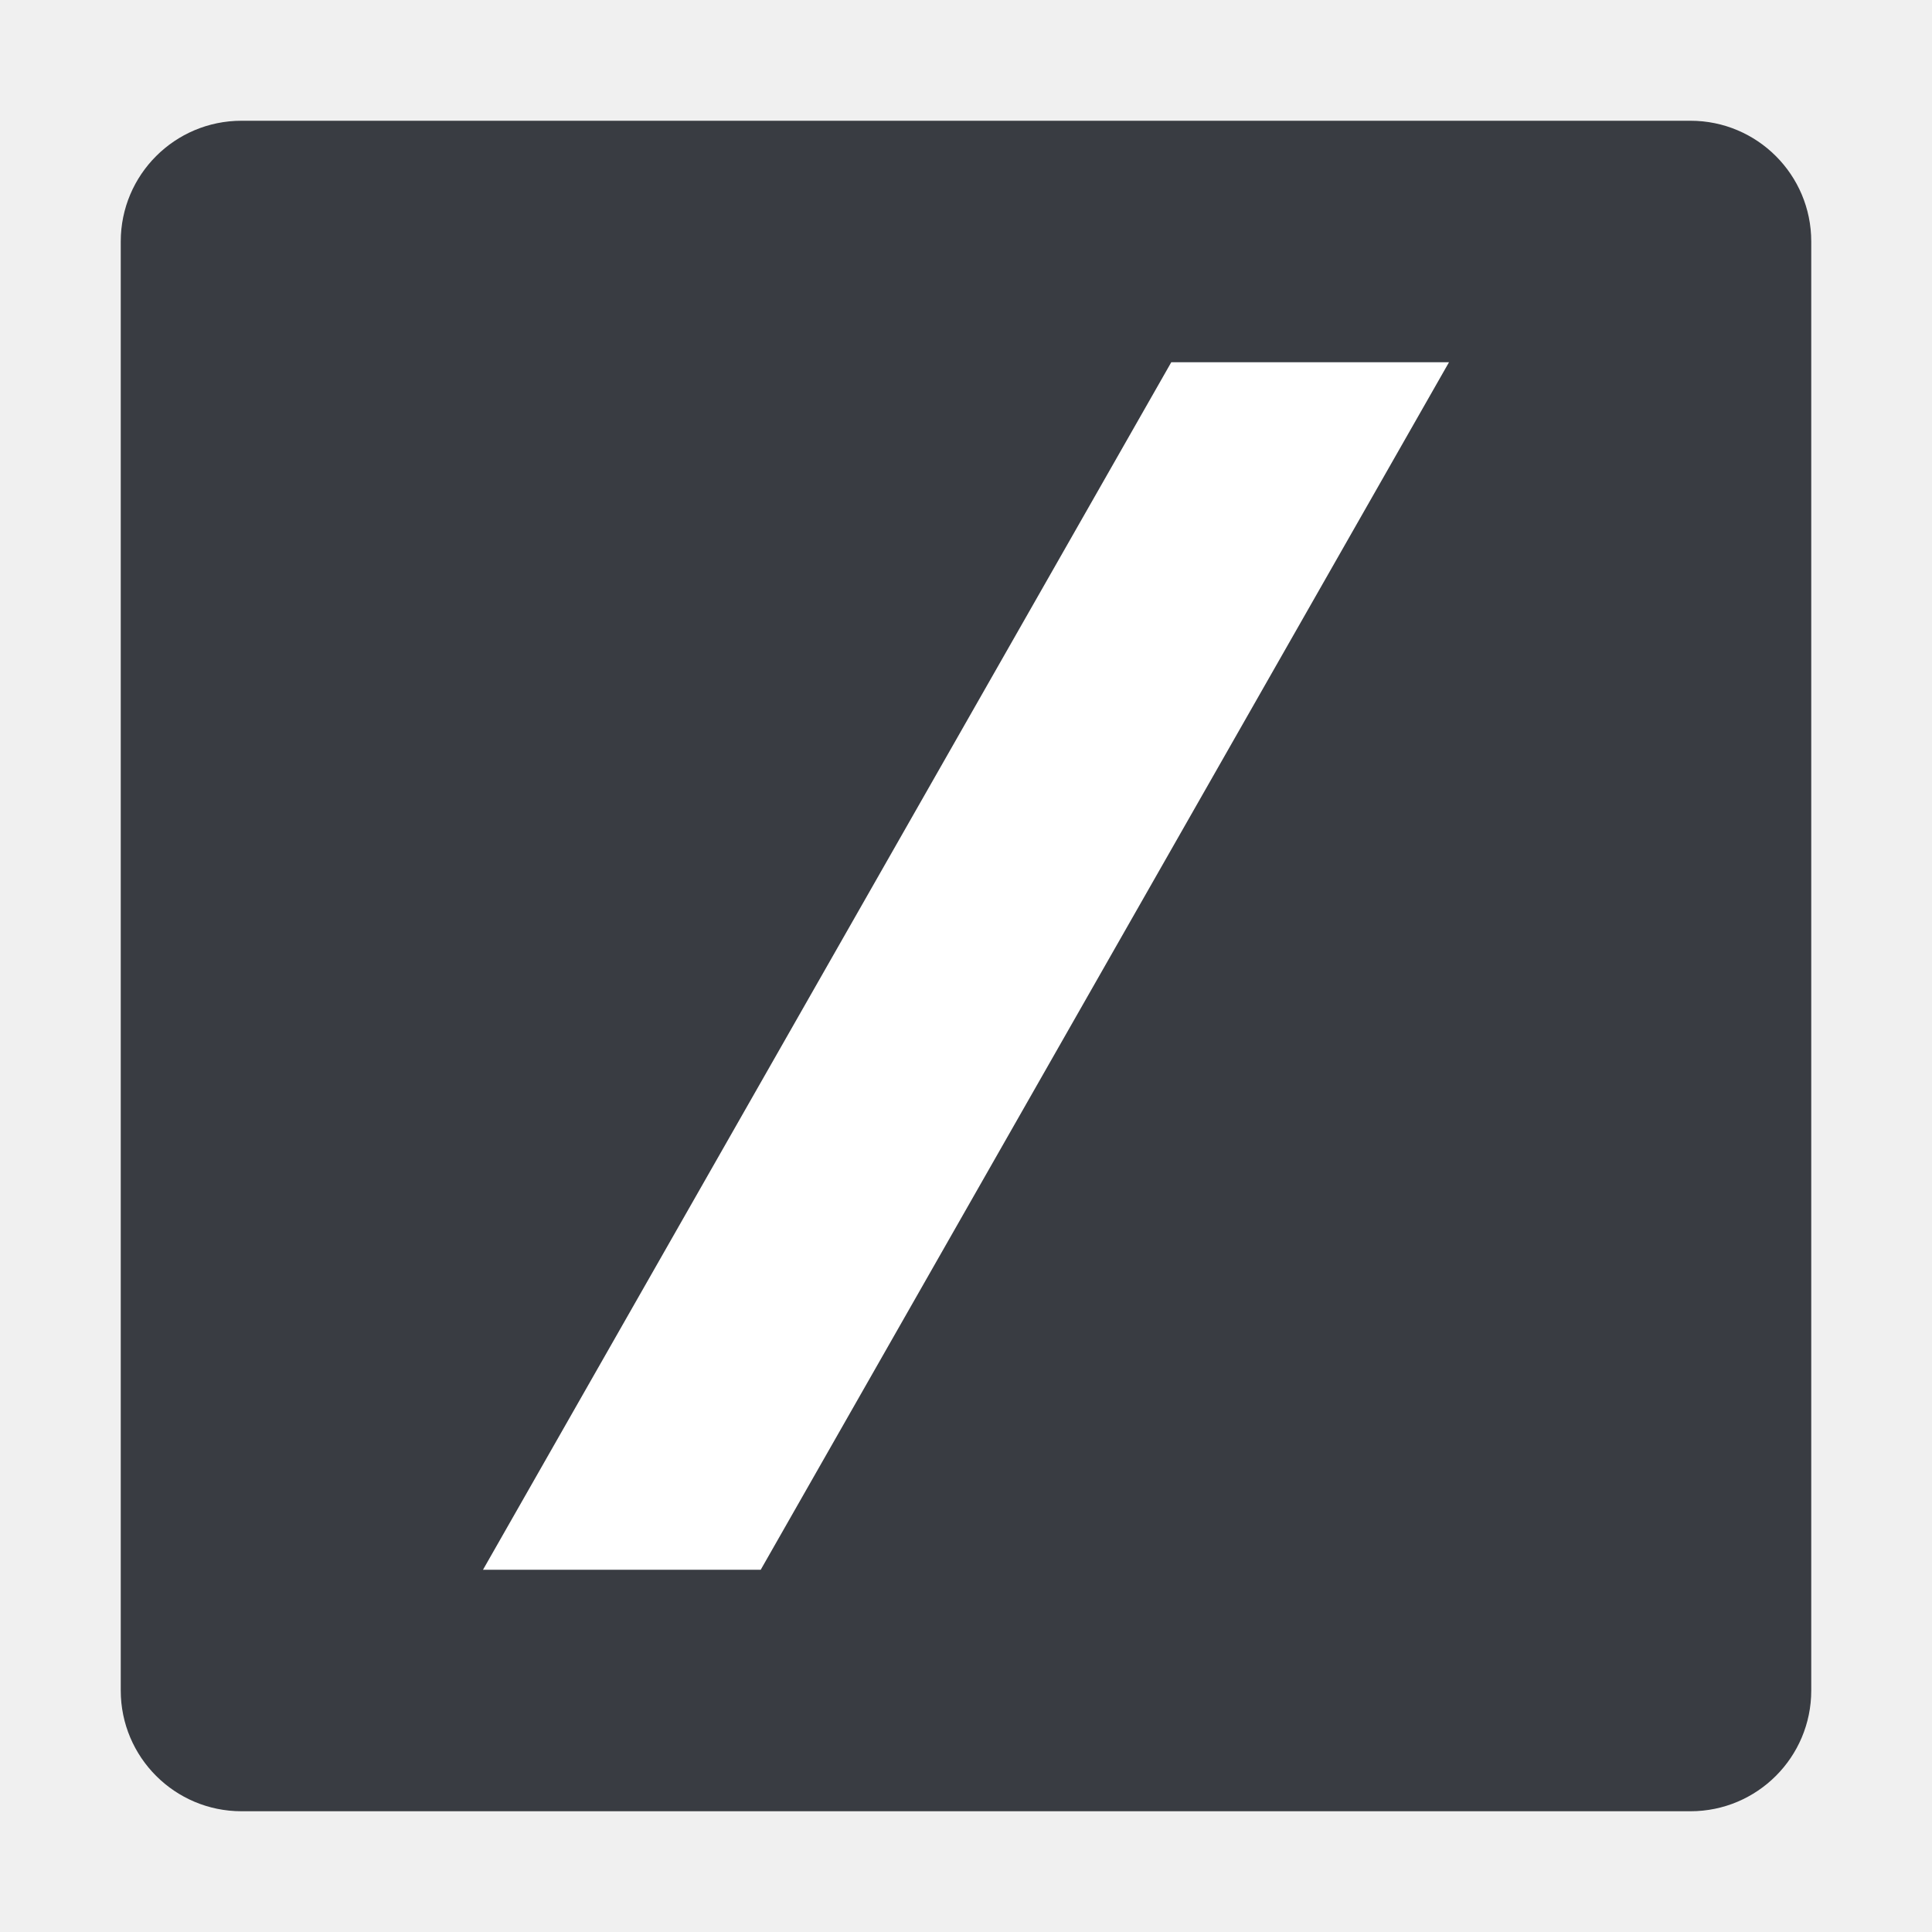
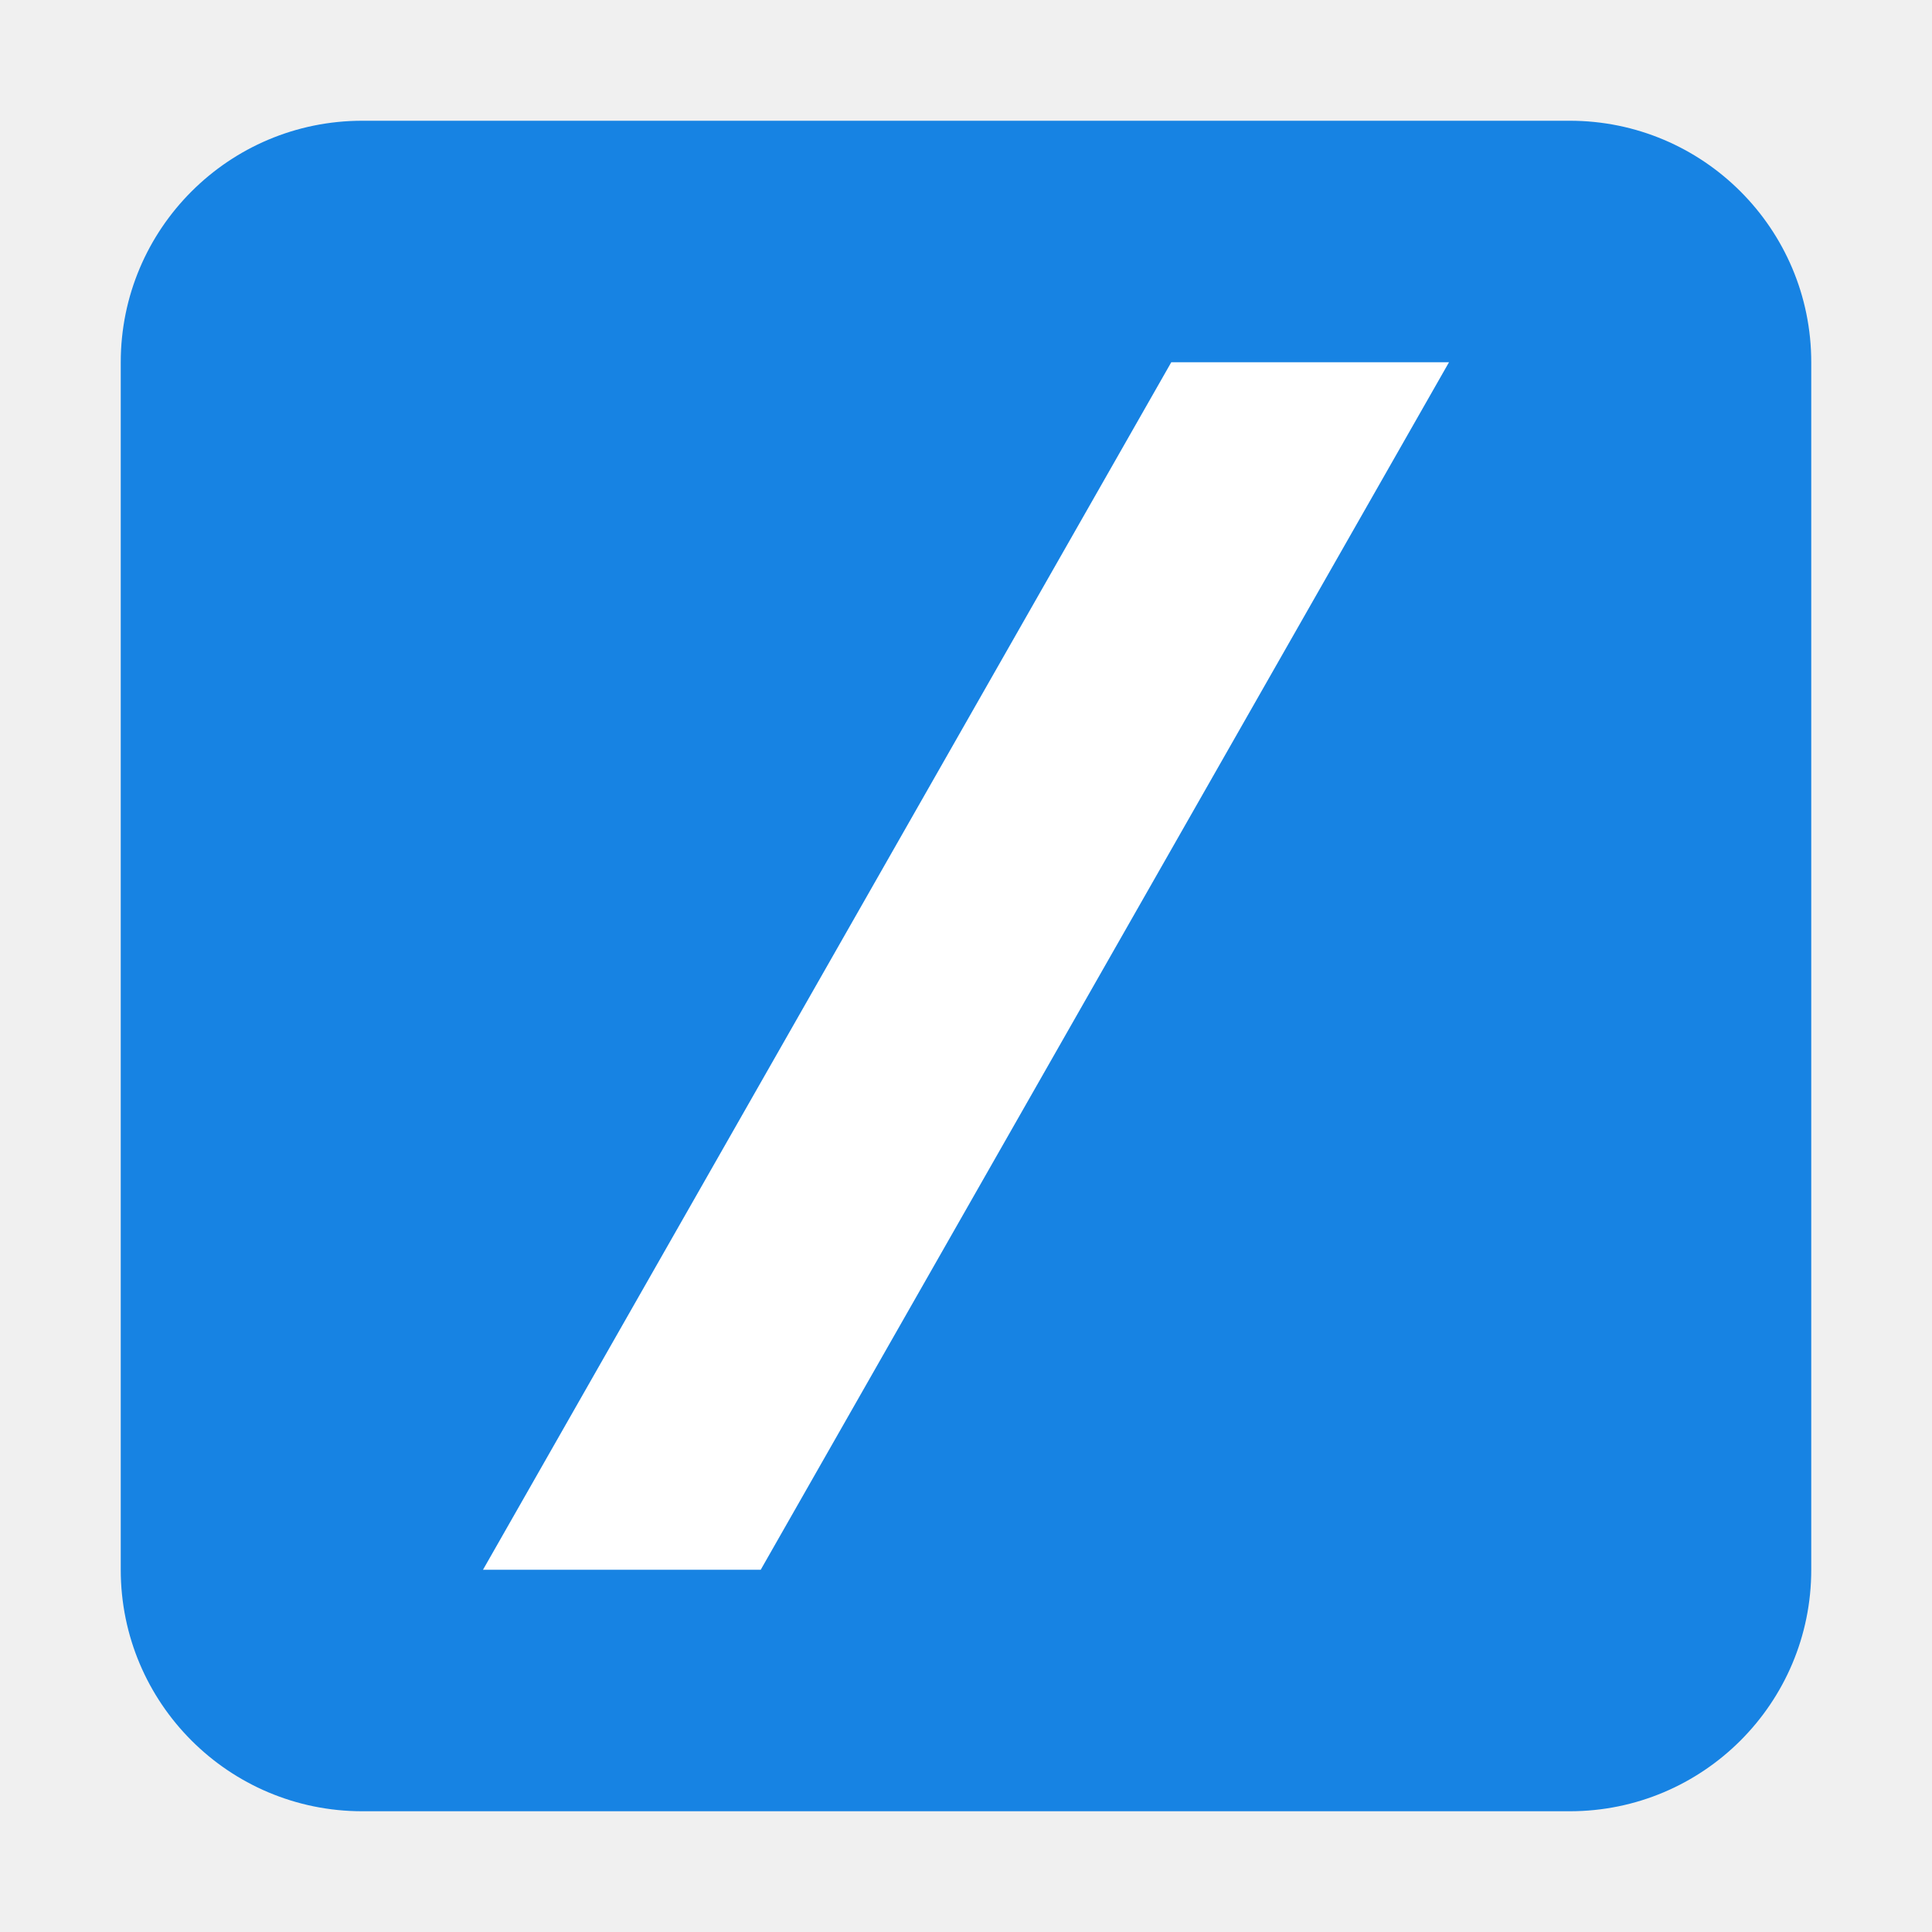
<svg xmlns="http://www.w3.org/2000/svg" id="a" viewBox="0 0 16 16">
-   <rect x="1" y="1" width="14" height="14" rx="1" ry="1" style="fill:#393c42;" />
+   <rect x="1" y="1" width="14" height="14" rx="2" ry="2" style="fill:#1783e3;" />
  <polygon points="6.3 13 4 13 9.7 3 12 3 6.3 13" style="fill:#fff;" />
</svg>
